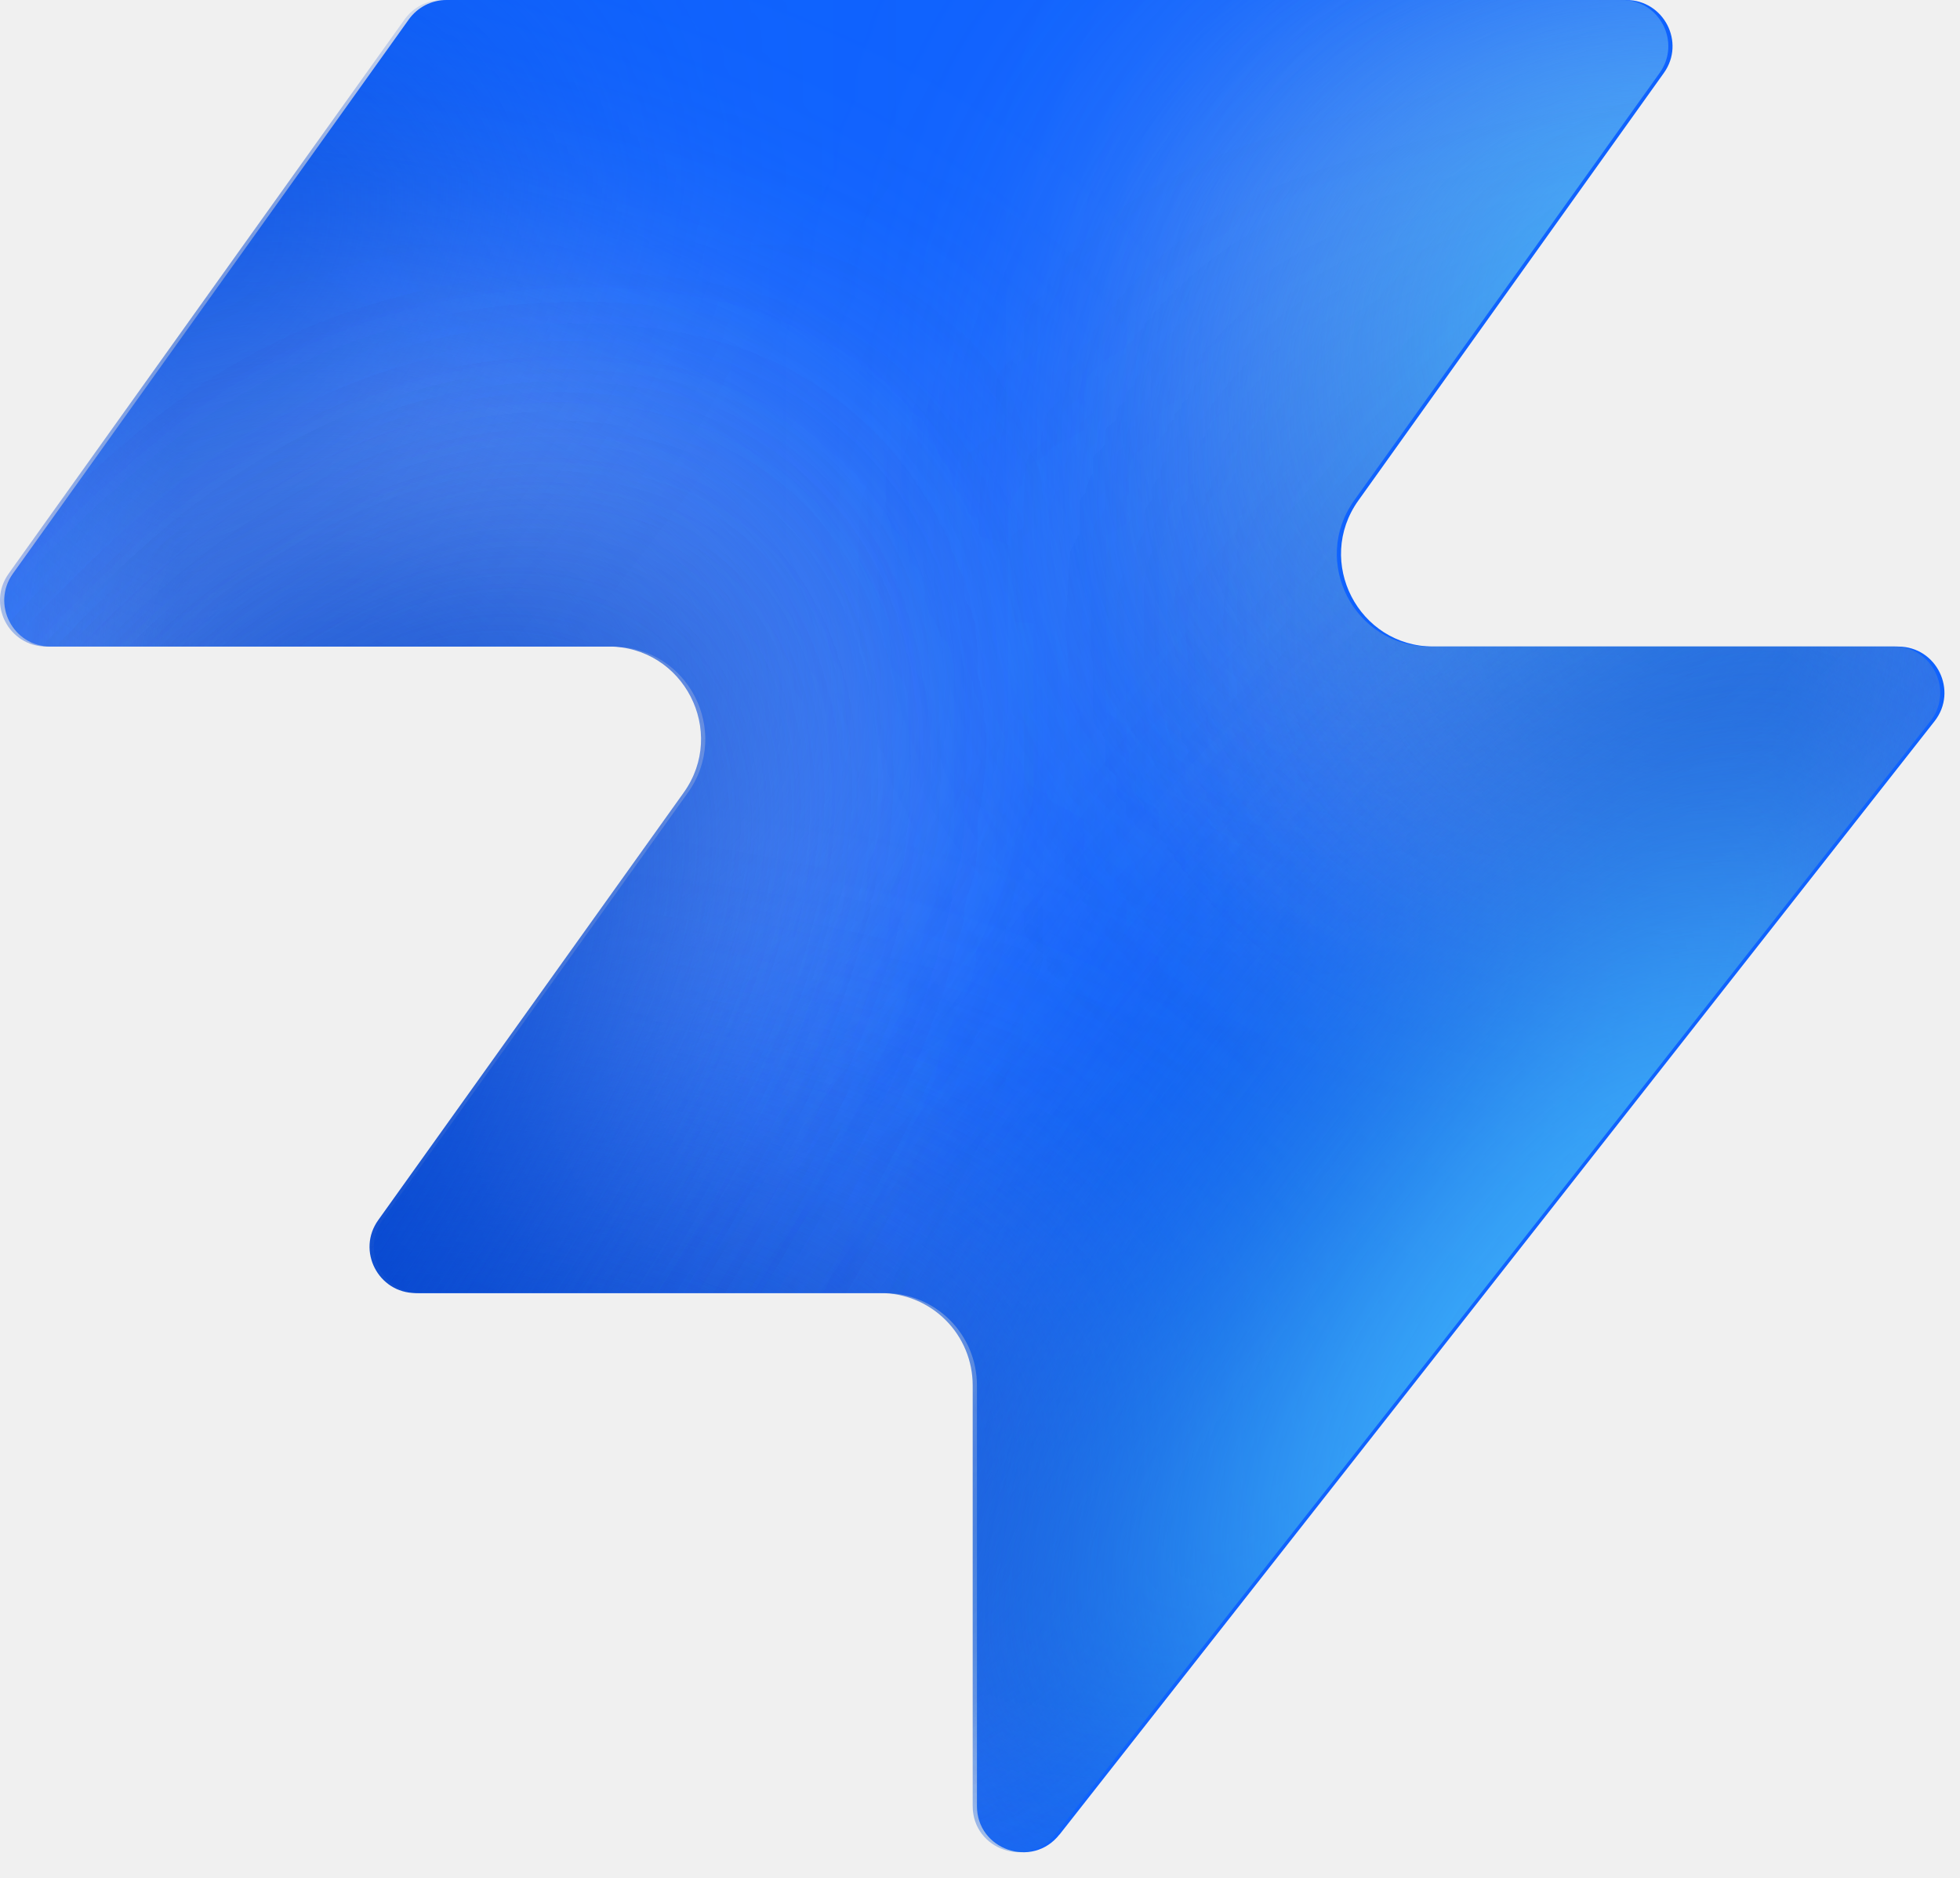
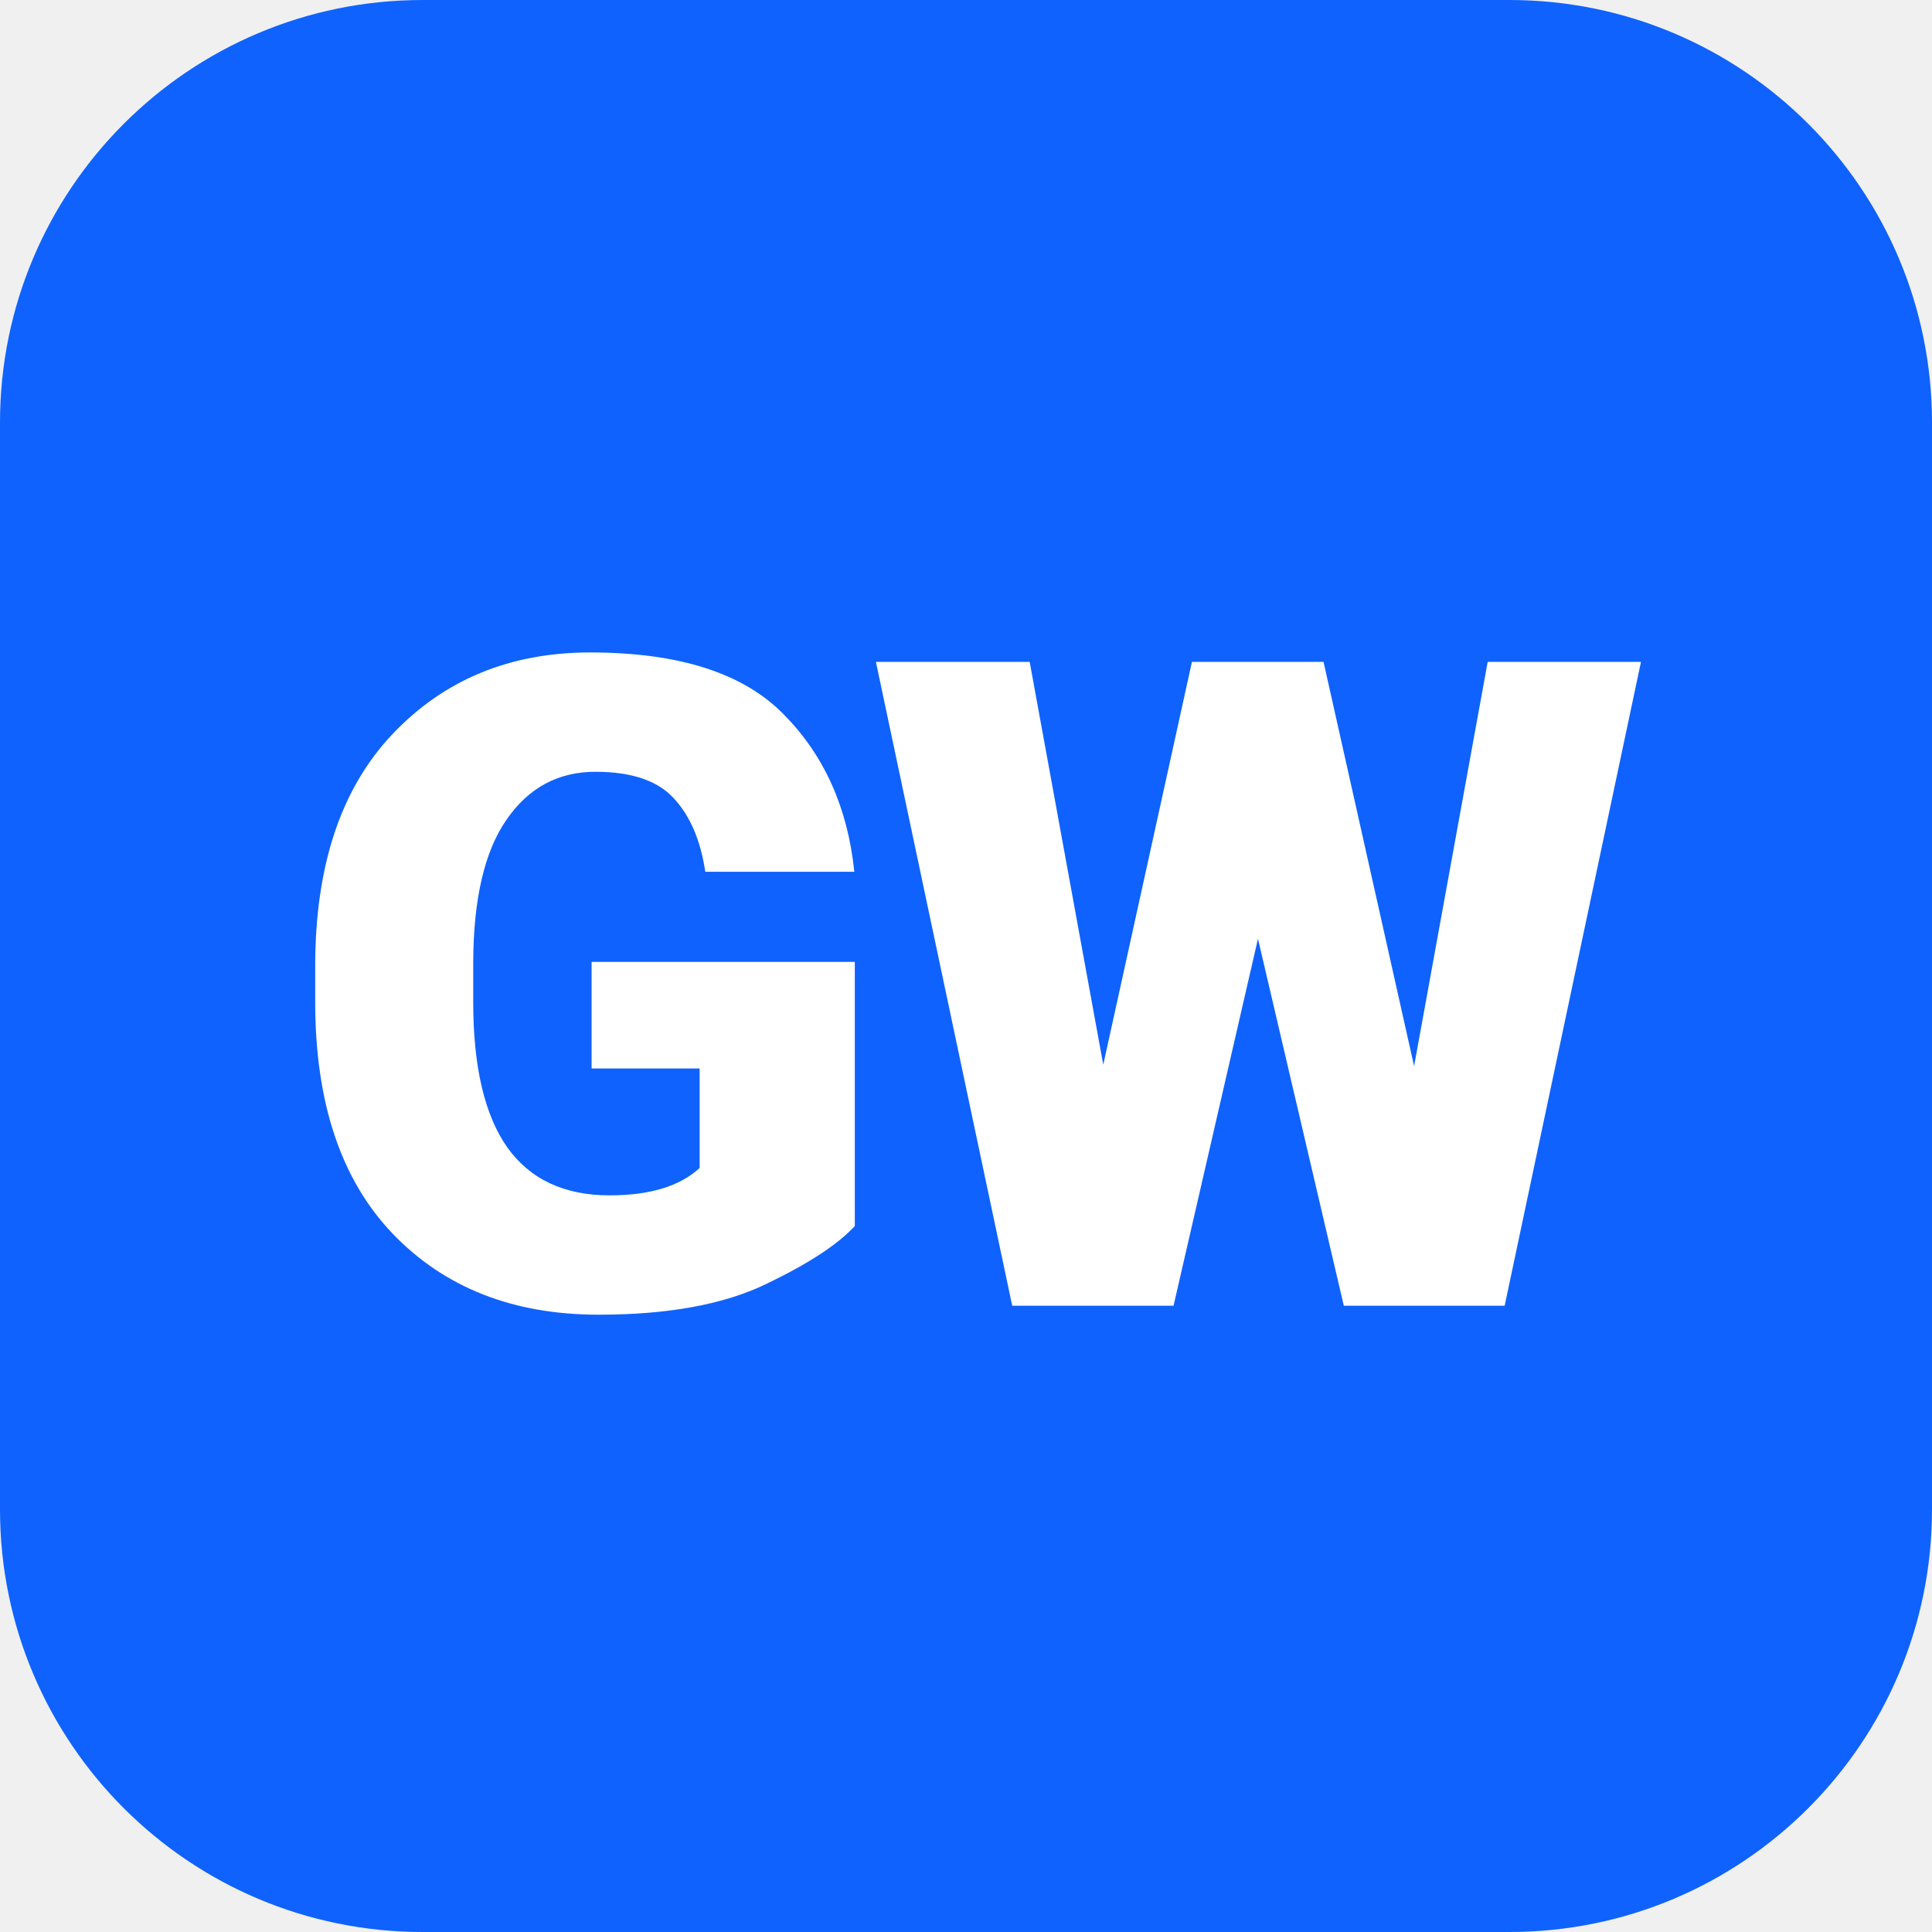
- <svg xmlns="http://www.w3.org/2000/svg" width="48" height="46" fill="none" viewBox="0 0 48 46">
-   <path fill="#0f62fe" d="M25.946 44.938c-.664.845-2.021.375-2.021-.698V33.937a2.26 2.26 0 0 0-2.262-2.262H10.287c-.92 0-1.456-1.04-.92-1.788l7.48-10.471c1.07-1.497 0-3.578-1.842-3.578H1.237c-.92 0-1.456-1.04-.92-1.788L10.013.474c.214-.297.556-.474.92-.474h28.894c.92 0 1.456 1.04.92 1.788l-7.48 10.471c-1.07 1.498 0 3.579 1.842 3.579h11.377c.943 0 1.473 1.088.89 1.83L25.947 44.94z" style="fill:#0f62fe;fill:color(display-p3 .223 .388 .976);fill-opacity:1" />
-   <mask id="a" width="48" height="46" x="0" y="0" maskUnits="userSpaceOnUse" style="mask-type:alpha">
-     <path fill="#000" d="M25.842 44.938c-.664.844-2.021.375-2.021-.698V33.937a2.26 2.26 0 0 0-2.262-2.262H10.183c-.92 0-1.456-1.04-.92-1.788l7.48-10.471c1.07-1.498 0-3.579-1.842-3.579H1.133c-.92 0-1.456-1.04-.92-1.787L9.91.473c.214-.297.556-.474.92-.474h28.894c.92 0 1.456 1.04.92 1.788l-7.48 10.471c-1.07 1.498 0 3.578 1.842 3.578h11.377c.943 0 1.473 1.088.89 1.832L25.843 44.94z" style="fill:#000;fill-opacity:1" />
-   </mask>
-   <g mask="url(#a)">
-     <g filter="url(#b)">
-       <ellipse cx="5.508" cy="14.704" fill="#e3edff" rx="5.508" ry="14.704" style="fill:#e3edff;fill:color(display-p3 .9 .93 1);fill-opacity:1" transform="matrix(.00324 1 1 -.00324 -4.47 31.516)" />
-     </g>
-     <g filter="url(#c)">
-       <ellipse cx="10.399" cy="29.851" fill="#e3edff" rx="10.399" ry="29.851" style="fill:#e3edff;fill:color(display-p3 .9 .93 1);fill-opacity:1" transform="matrix(.00324 1 1 -.00324 -39.328 7.883)" />
-     </g>
-     <g filter="url(#d)">
-       <ellipse cx="5.508" cy="30.487" fill="#0043ce" rx="5.508" ry="30.487" style="fill:#0043ce;fill:color(display-p3 .11 .27 .8);fill-opacity:1" transform="rotate(89.814 -25.913 -14.639)scale(1 -1)" />
-     </g>
-     <g filter="url(#e)">
-       <ellipse cx="5.508" cy="30.599" fill="#0043ce" rx="5.508" ry="30.599" style="fill:#0043ce;fill:color(display-p3 .11 .27 .8);fill-opacity:1" transform="rotate(89.814 -32.644 -3.334)scale(1 -1)" />
-     </g>
-     <g filter="url(#f)">
-       <ellipse cx="5.508" cy="30.599" fill="#0043ce" rx="5.508" ry="30.599" style="fill:#0043ce;fill:color(display-p3 .11 .27 .8);fill-opacity:1" transform="matrix(.00324 1 1 -.00324 -34.34 30.47)" />
-     </g>
-     <g filter="url(#g)">
-       <ellipse cx="14.072" cy="22.078" fill="#e3edff" rx="14.072" ry="22.078" style="fill:#e3edff;fill:color(display-p3 .9 .93 1);fill-opacity:1" transform="rotate(93.35 24.506 48.493)scale(-1 1)" />
-     </g>
-     <g filter="url(#h)">
-       <ellipse cx="3.47" cy="21.501" fill="#0043ce" rx="3.47" ry="21.501" style="fill:#0043ce;fill:color(display-p3 .11 .27 .8);fill-opacity:1" transform="rotate(89.009 28.708 47.59)scale(-1 1)" />
-     </g>
-     <g filter="url(#i)">
-       <ellipse cx="3.47" cy="21.501" fill="#0043ce" rx="3.47" ry="21.501" style="fill:#0043ce;fill:color(display-p3 .11 .27 .8);fill-opacity:1" transform="rotate(89.009 28.708 47.59)scale(-1 1)" />
-     </g>
-     <g filter="url(#j)">
-       <ellipse cx=".387" cy="8.972" fill="#0043ce" rx="4.407" ry="29.108" style="fill:#0043ce;fill:color(display-p3 .11 .27 .8);fill-opacity:1" transform="rotate(39.51 .387 8.972)" />
-     </g>
-     <g filter="url(#k)">
-       <ellipse cx="47.523" cy="-6.092" fill="#0043ce" rx="4.407" ry="29.108" style="fill:#0043ce;fill:color(display-p3 .11 .27 .8);fill-opacity:1" transform="rotate(37.892 47.523 -6.092)" />
-     </g>
-     <g filter="url(#l)">
-       <ellipse cx="41.412" cy="6.333" fill="#47bfff" rx="5.971" ry="9.665" style="fill:#47bfff;fill:color(display-p3 .28 .748 1);fill-opacity:1" transform="rotate(37.892 41.412 6.333)" />
-     </g>
-     <g filter="url(#m)">
-       <ellipse cx="-1.879" cy="38.332" fill="#0043ce" rx="4.407" ry="29.108" style="fill:#0043ce;fill:color(display-p3 .11 .27 .8);fill-opacity:1" transform="rotate(37.892 -1.88 38.332)" />
-     </g>
-     <g filter="url(#n)">
-       <ellipse cx="-1.879" cy="38.332" fill="#0043ce" rx="4.407" ry="29.108" style="fill:#0043ce;fill:color(display-p3 .11 .27 .8);fill-opacity:1" transform="rotate(37.892 -1.88 38.332)" />
-     </g>
-     <g filter="url(#o)">
-       <ellipse cx="35.651" cy="29.907" fill="#0043ce" rx="4.407" ry="29.108" style="fill:#0043ce;fill:color(display-p3 .11 .27 .8);fill-opacity:1" transform="rotate(37.892 35.651 29.907)" />
-     </g>
-     <g filter="url(#p)">
-       <ellipse cx="38.418" cy="32.4" fill="#47bfff" rx="5.971" ry="15.297" style="fill:#47bfff;fill:color(display-p3 .28 .748 1);fill-opacity:1" transform="rotate(37.892 38.418 32.4)" />
-     </g>
-   </g>
-   <defs>
-     <filter id="b" width="60.045" height="41.654" x="-19.77" y="16.149" color-interpolation-filters="sRGB" filterUnits="userSpaceOnUse">
-       <feFlood flood-opacity="0" result="BackgroundImageFix" />
-       <feBlend in="SourceGraphic" in2="BackgroundImageFix" result="shape" />
-       <feGaussianBlur result="effect1_foregroundBlur_2002_17158" stdDeviation="7.659" />
-     </filter>
-     <filter id="c" width="90.34" height="51.437" x="-54.613" y="-7.533" color-interpolation-filters="sRGB" filterUnits="userSpaceOnUse">
-       <feFlood flood-opacity="0" result="BackgroundImageFix" />
-       <feBlend in="SourceGraphic" in2="BackgroundImageFix" result="shape" />
-       <feGaussianBlur result="effect1_foregroundBlur_2002_17158" stdDeviation="7.659" />
-     </filter>
-     <filter id="d" width="79.355" height="29.4" x="-49.64" y="2.03" color-interpolation-filters="sRGB" filterUnits="userSpaceOnUse">
-       <feFlood flood-opacity="0" result="BackgroundImageFix" />
-       <feBlend in="SourceGraphic" in2="BackgroundImageFix" result="shape" />
-       <feGaussianBlur result="effect1_foregroundBlur_2002_17158" stdDeviation="4.596" />
-     </filter>
-     <filter id="e" width="79.579" height="29.4" x="-45.045" y="20.029" color-interpolation-filters="sRGB" filterUnits="userSpaceOnUse">
-       <feFlood flood-opacity="0" result="BackgroundImageFix" />
-       <feBlend in="SourceGraphic" in2="BackgroundImageFix" result="shape" />
-       <feGaussianBlur result="effect1_foregroundBlur_2002_17158" stdDeviation="4.596" />
-     </filter>
-     <filter id="f" width="79.579" height="29.4" x="-43.513" y="21.178" color-interpolation-filters="sRGB" filterUnits="userSpaceOnUse">
-       <feFlood flood-opacity="0" result="BackgroundImageFix" />
-       <feBlend in="SourceGraphic" in2="BackgroundImageFix" result="shape" />
-       <feGaussianBlur result="effect1_foregroundBlur_2002_17158" stdDeviation="4.596" />
-     </filter>
-     <filter id="g" width="74.749" height="58.852" x="15.756" y="-17.901" color-interpolation-filters="sRGB" filterUnits="userSpaceOnUse">
-       <feFlood flood-opacity="0" result="BackgroundImageFix" />
-       <feBlend in="SourceGraphic" in2="BackgroundImageFix" result="shape" />
-       <feGaussianBlur result="effect1_foregroundBlur_2002_17158" stdDeviation="7.659" />
-     </filter>
-     <filter id="h" width="61.377" height="25.362" x="23.548" y="2.284" color-interpolation-filters="sRGB" filterUnits="userSpaceOnUse">
-       <feFlood flood-opacity="0" result="BackgroundImageFix" />
-       <feBlend in="SourceGraphic" in2="BackgroundImageFix" result="shape" />
-       <feGaussianBlur result="effect1_foregroundBlur_2002_17158" stdDeviation="4.596" />
-     </filter>
-     <filter id="i" width="61.377" height="25.362" x="23.548" y="2.284" color-interpolation-filters="sRGB" filterUnits="userSpaceOnUse">
-       <feFlood flood-opacity="0" result="BackgroundImageFix" />
-       <feBlend in="SourceGraphic" in2="BackgroundImageFix" result="shape" />
-       <feGaussianBlur result="effect1_foregroundBlur_2002_17158" stdDeviation="4.596" />
-     </filter>
-     <filter id="j" width="56.045" height="63.649" x="-27.636" y="-22.853" color-interpolation-filters="sRGB" filterUnits="userSpaceOnUse">
-       <feFlood flood-opacity="0" result="BackgroundImageFix" />
-       <feBlend in="SourceGraphic" in2="BackgroundImageFix" result="shape" />
-       <feGaussianBlur result="effect1_foregroundBlur_2002_17158" stdDeviation="4.596" />
-     </filter>
-     <filter id="k" width="54.814" height="64.646" x="20.116" y="-38.415" color-interpolation-filters="sRGB" filterUnits="userSpaceOnUse">
-       <feFlood flood-opacity="0" result="BackgroundImageFix" />
-       <feBlend in="SourceGraphic" in2="BackgroundImageFix" result="shape" />
-       <feGaussianBlur result="effect1_foregroundBlur_2002_17158" stdDeviation="4.596" />
-     </filter>
-     <filter id="l" width="33.541" height="35.313" x="24.641" y="-11.323" color-interpolation-filters="sRGB" filterUnits="userSpaceOnUse">
-       <feFlood flood-opacity="0" result="BackgroundImageFix" />
-       <feBlend in="SourceGraphic" in2="BackgroundImageFix" result="shape" />
-       <feGaussianBlur result="effect1_foregroundBlur_2002_17158" stdDeviation="4.596" />
-     </filter>
-     <filter id="m" width="54.814" height="64.646" x="-29.286" y="6.009" color-interpolation-filters="sRGB" filterUnits="userSpaceOnUse">
-       <feFlood flood-opacity="0" result="BackgroundImageFix" />
-       <feBlend in="SourceGraphic" in2="BackgroundImageFix" result="shape" />
-       <feGaussianBlur result="effect1_foregroundBlur_2002_17158" stdDeviation="4.596" />
-     </filter>
-     <filter id="n" width="54.814" height="64.646" x="-29.286" y="6.009" color-interpolation-filters="sRGB" filterUnits="userSpaceOnUse">
-       <feFlood flood-opacity="0" result="BackgroundImageFix" />
-       <feBlend in="SourceGraphic" in2="BackgroundImageFix" result="shape" />
-       <feGaussianBlur result="effect1_foregroundBlur_2002_17158" stdDeviation="4.596" />
-     </filter>
-     <filter id="o" width="54.814" height="64.646" x="8.244" y="-2.416" color-interpolation-filters="sRGB" filterUnits="userSpaceOnUse">
-       <feFlood flood-opacity="0" result="BackgroundImageFix" />
-       <feBlend in="SourceGraphic" in2="BackgroundImageFix" result="shape" />
-       <feGaussianBlur result="effect1_foregroundBlur_2002_17158" stdDeviation="4.596" />
-     </filter>
-     <filter id="p" width="39.409" height="43.623" x="18.713" y="10.588" color-interpolation-filters="sRGB" filterUnits="userSpaceOnUse">
-       <feFlood flood-opacity="0" result="BackgroundImageFix" />
-       <feBlend in="SourceGraphic" in2="BackgroundImageFix" result="shape" />
-       <feGaussianBlur result="effect1_foregroundBlur_2002_17158" stdDeviation="4.596" />
-     </filter>
-   </defs>
+ <svg xmlns="http://www.w3.org/2000/svg" width="64" height="64" viewBox="0 0 64 64">
+   <rect width="64" height="64" rx="14" fill="#0f62fe" />
+   <text x="32" y="33" fill="#fff" font-family="system-ui, -apple-system, 'Segoe UI', Roboto, sans-serif" font-size="30" font-weight="800" letter-spacing="-1" text-anchor="middle" dominant-baseline="central">GW</text>
</svg>
